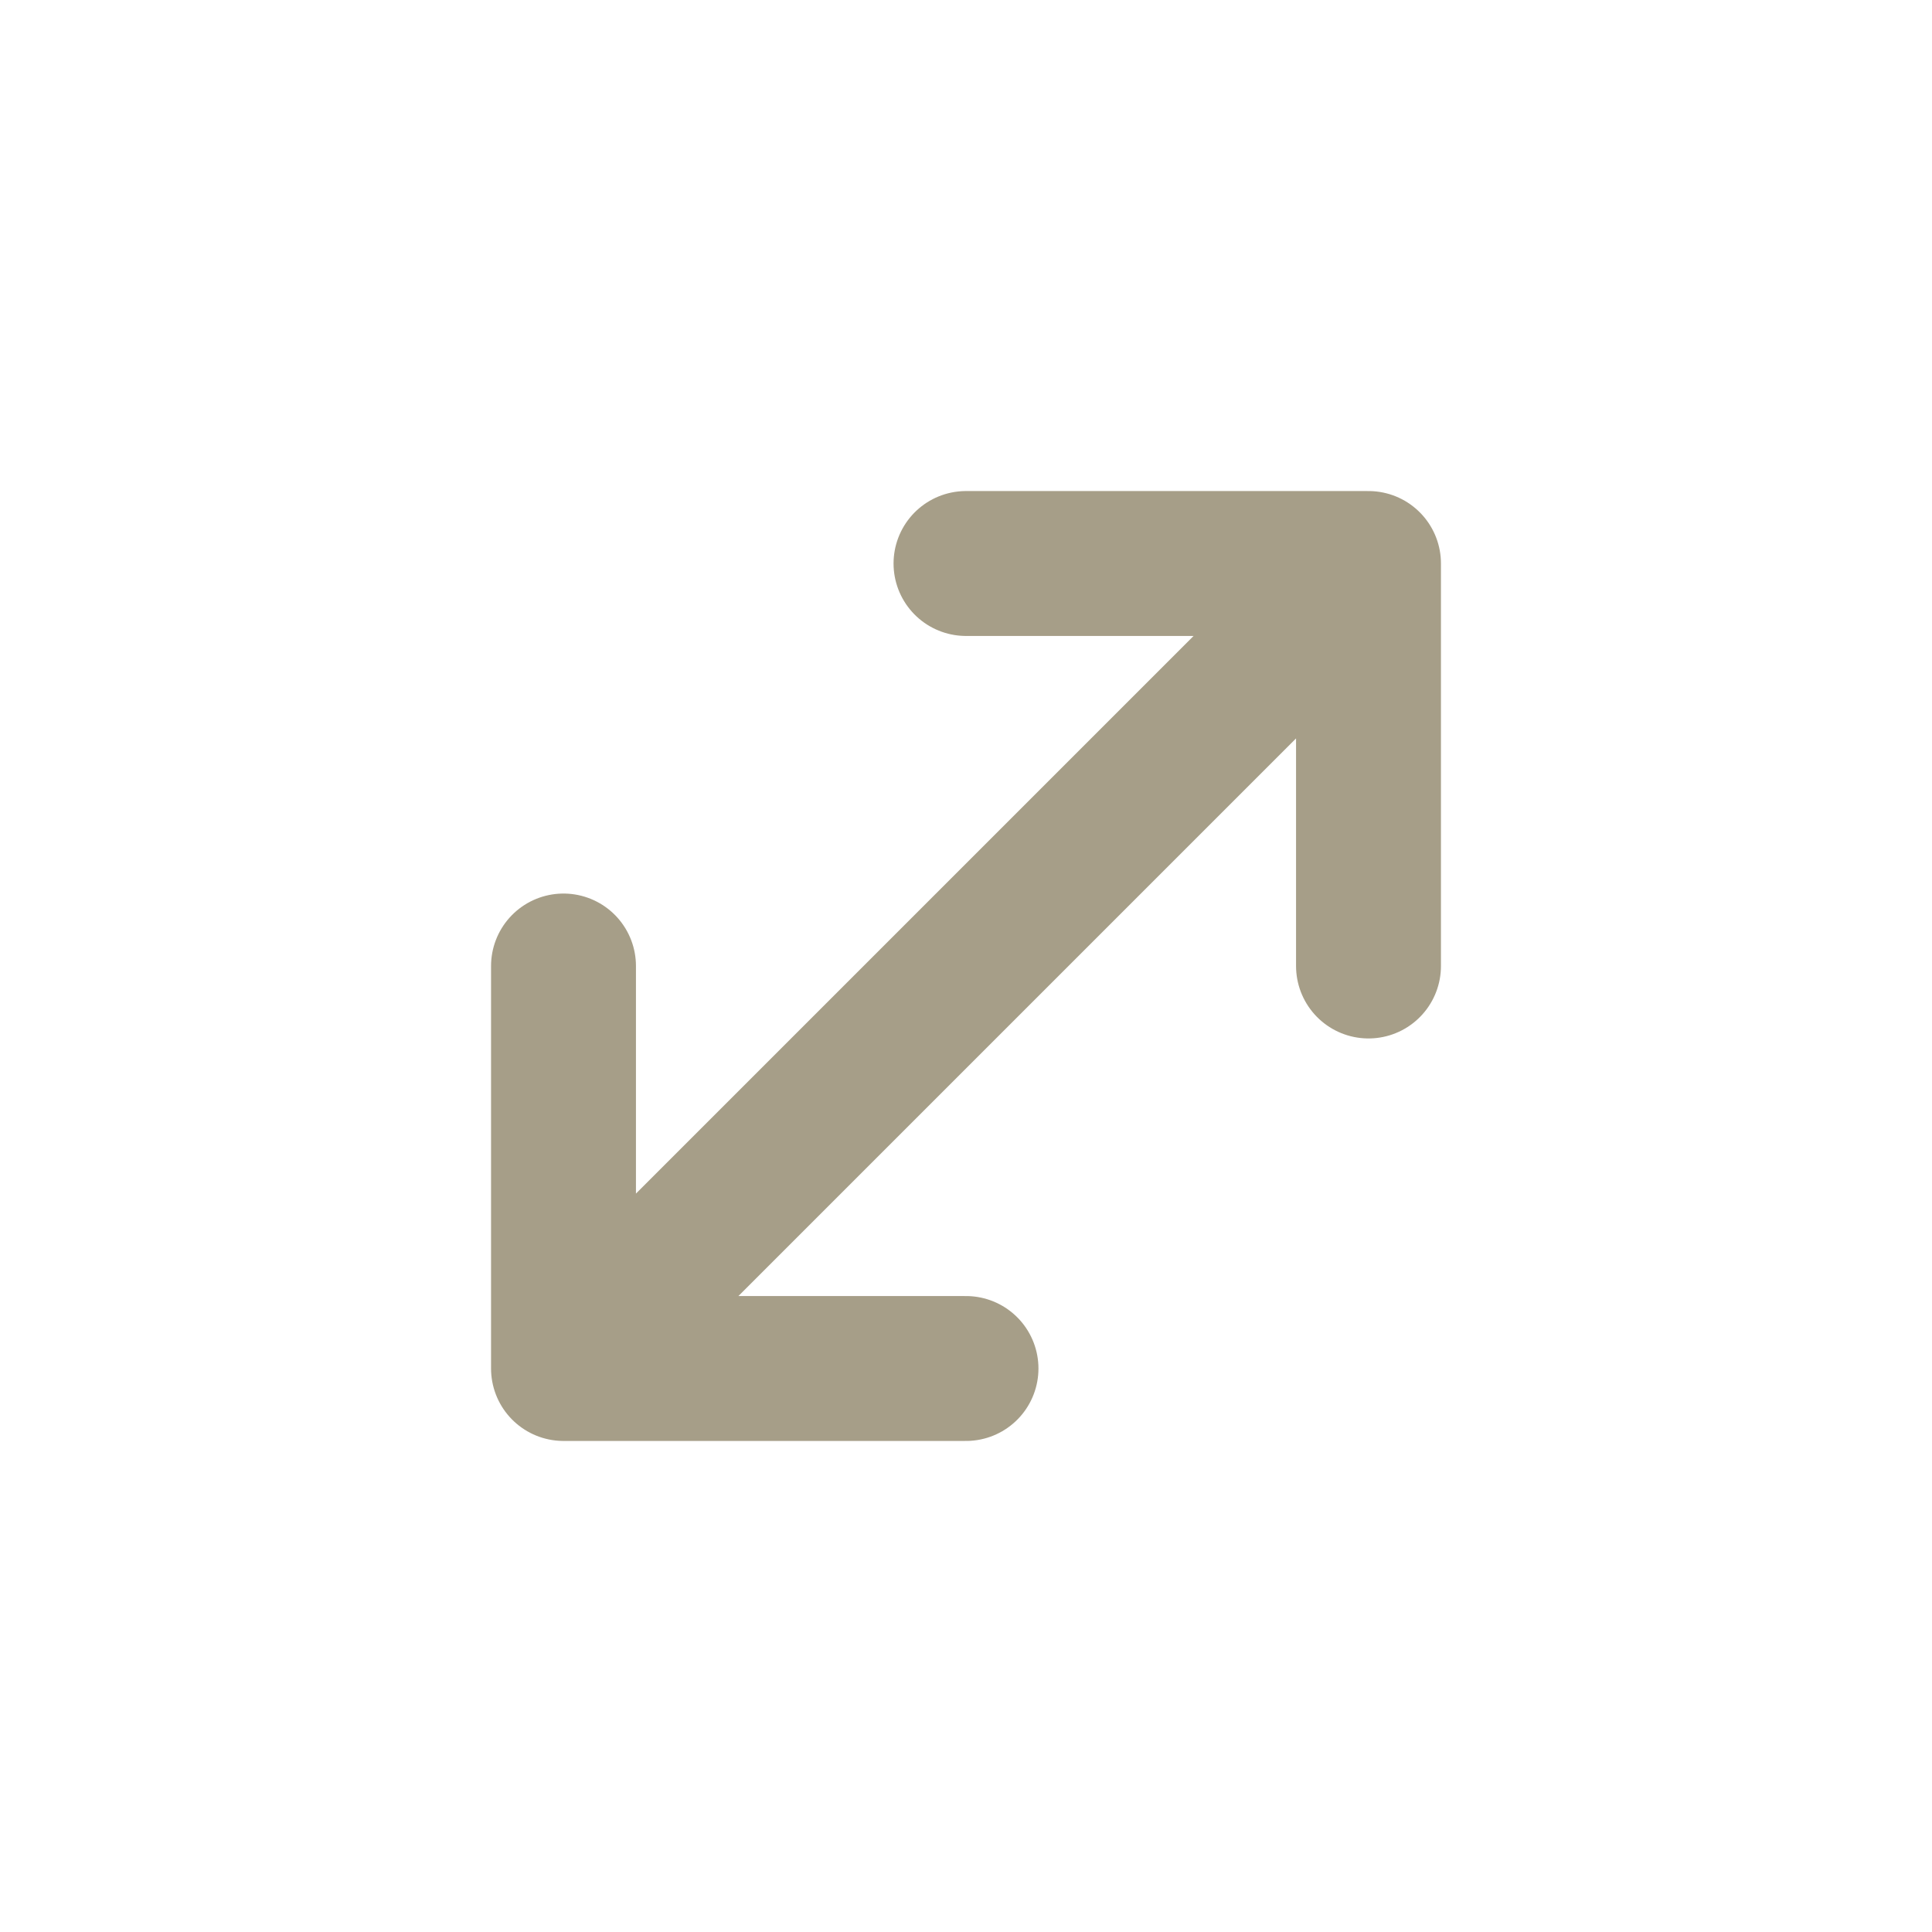
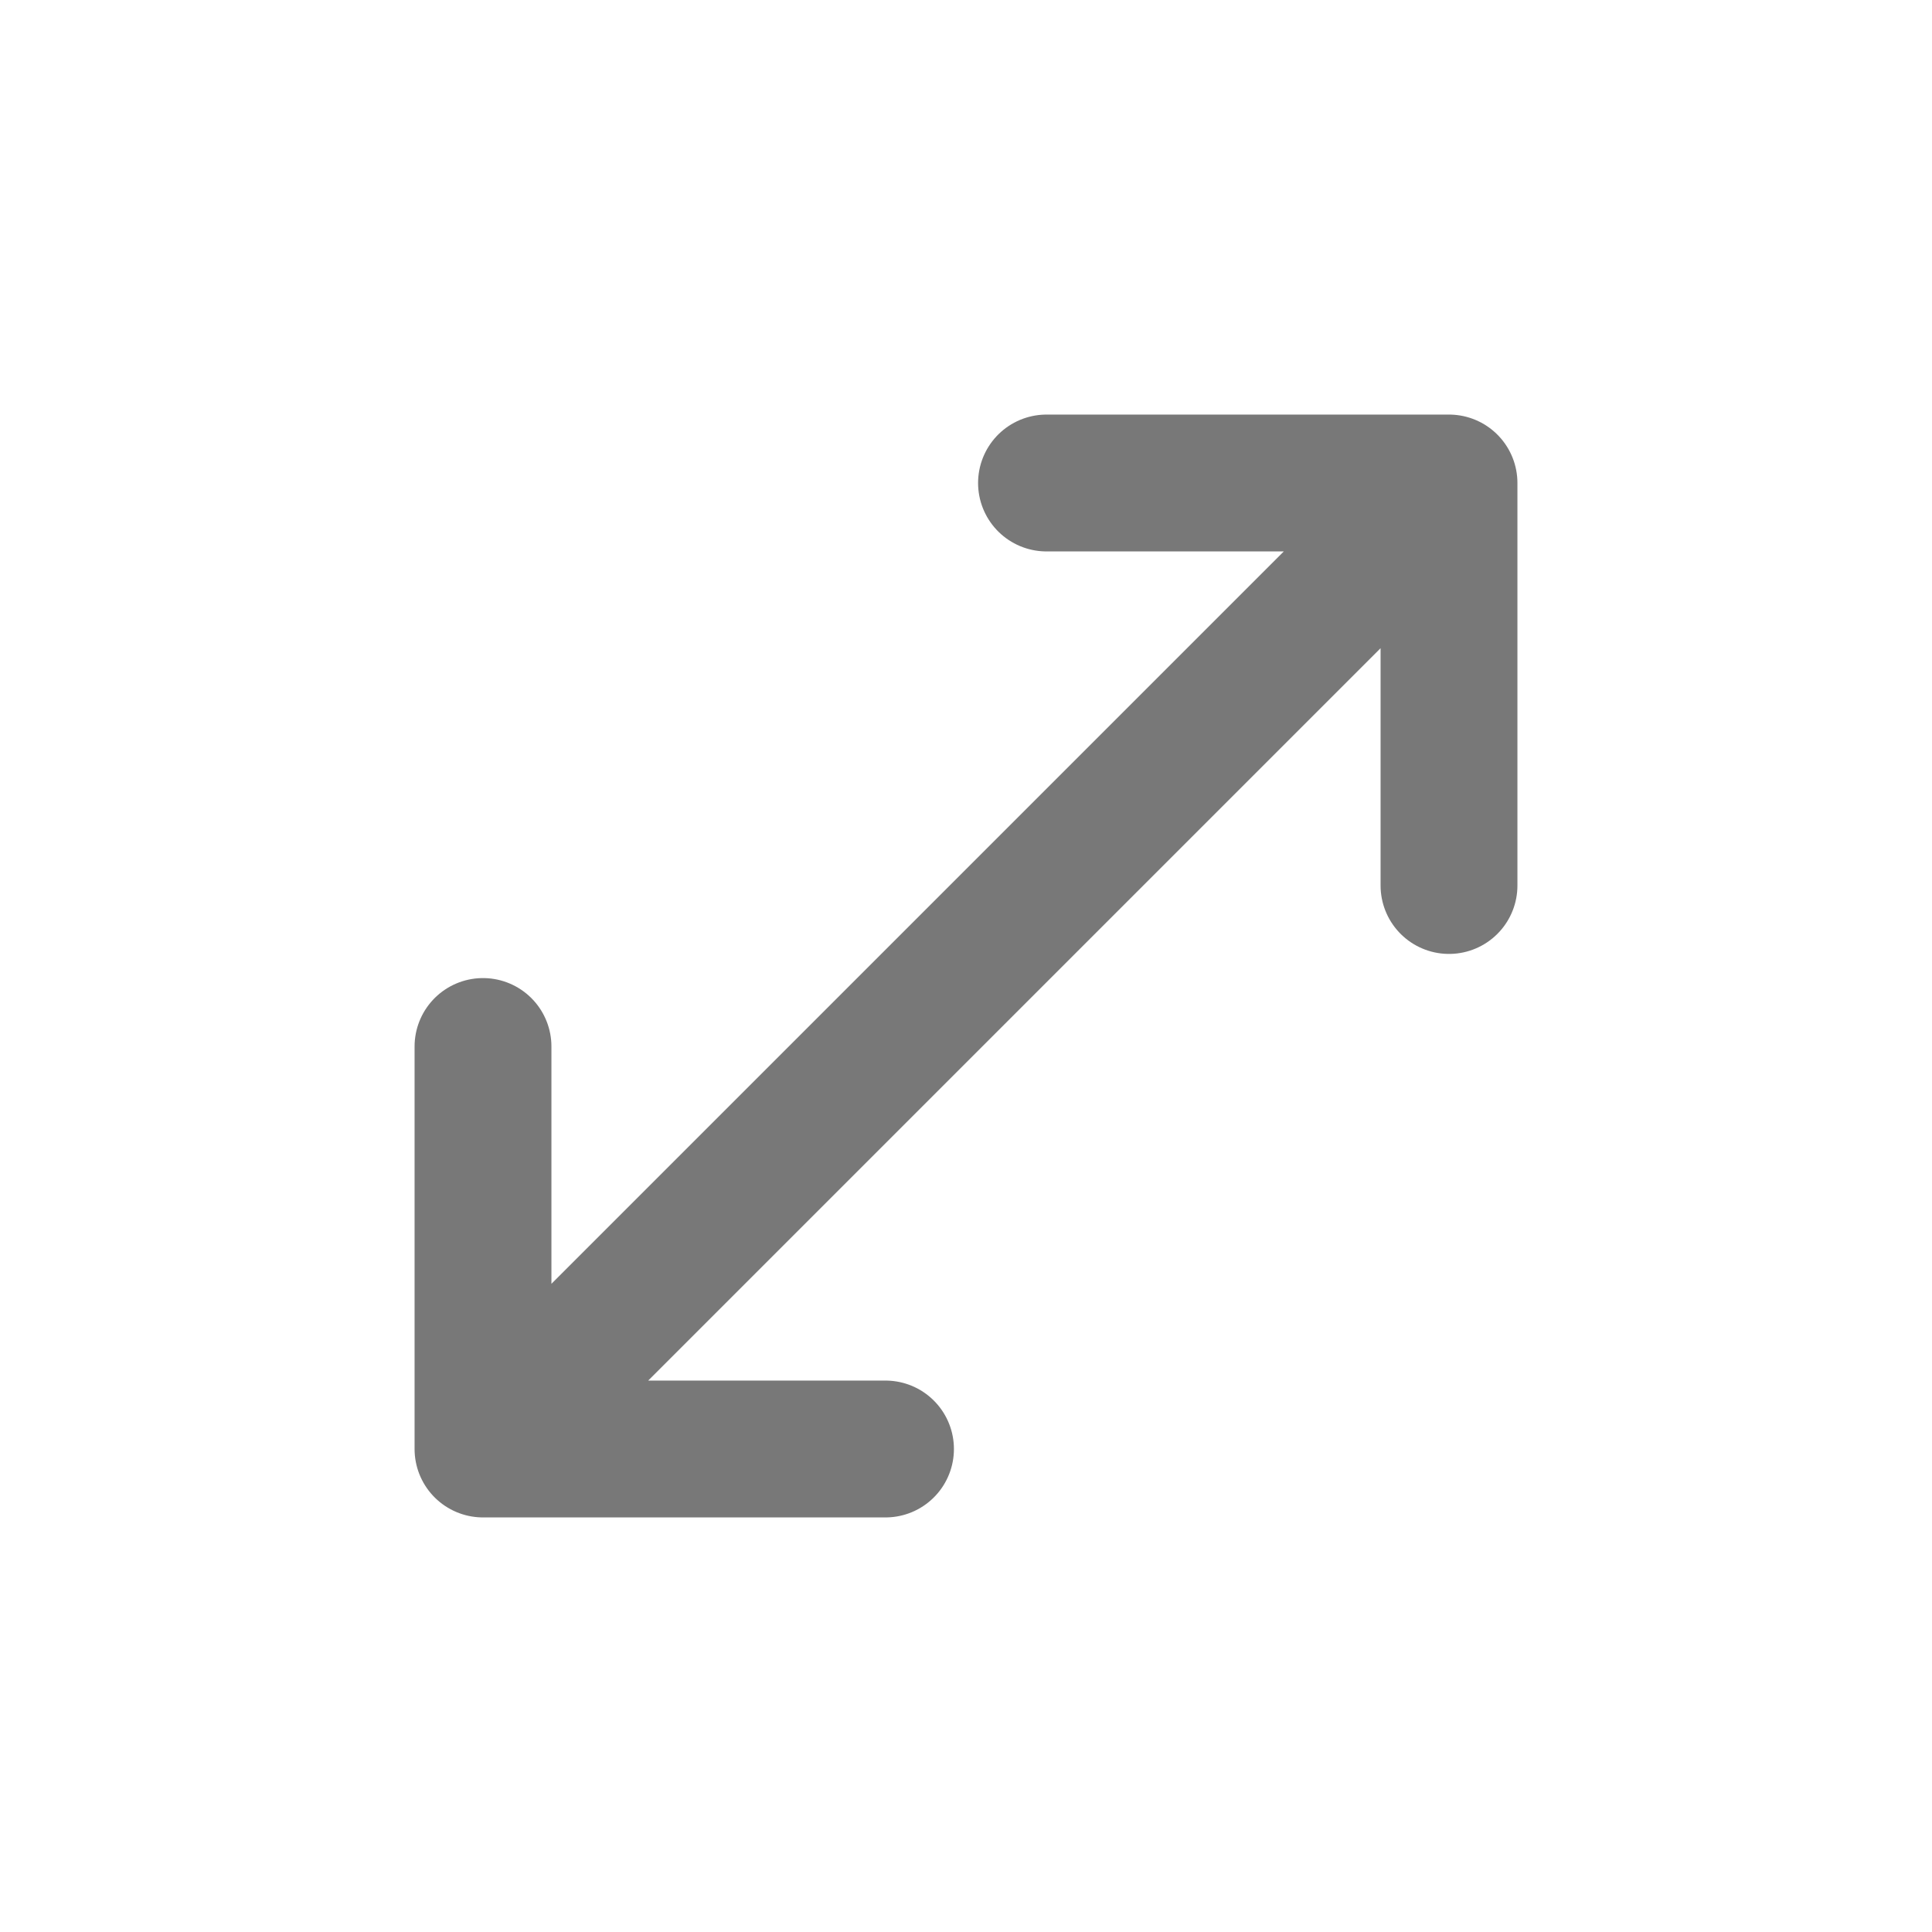
- <svg xmlns="http://www.w3.org/2000/svg" viewBox="0 0 24 24" fill="none" stroke="#A69E88" stroke-width="1.8" stroke-linecap="round" stroke-linejoin="round">
-   <path d="M7 17L17 7M17 7h-5M17 7v5M7 17h5M7 17v-5" />
+ <svg xmlns="http://www.w3.org/2000/svg" viewBox="0 0 24 24" fill="none" stroke="#787878" stroke-width="1.7" stroke-linecap="round" stroke-linejoin="round">
+   <path d="m6 18 12-12m-5 0h5v5m-7 7H6v-5" />
</svg>
